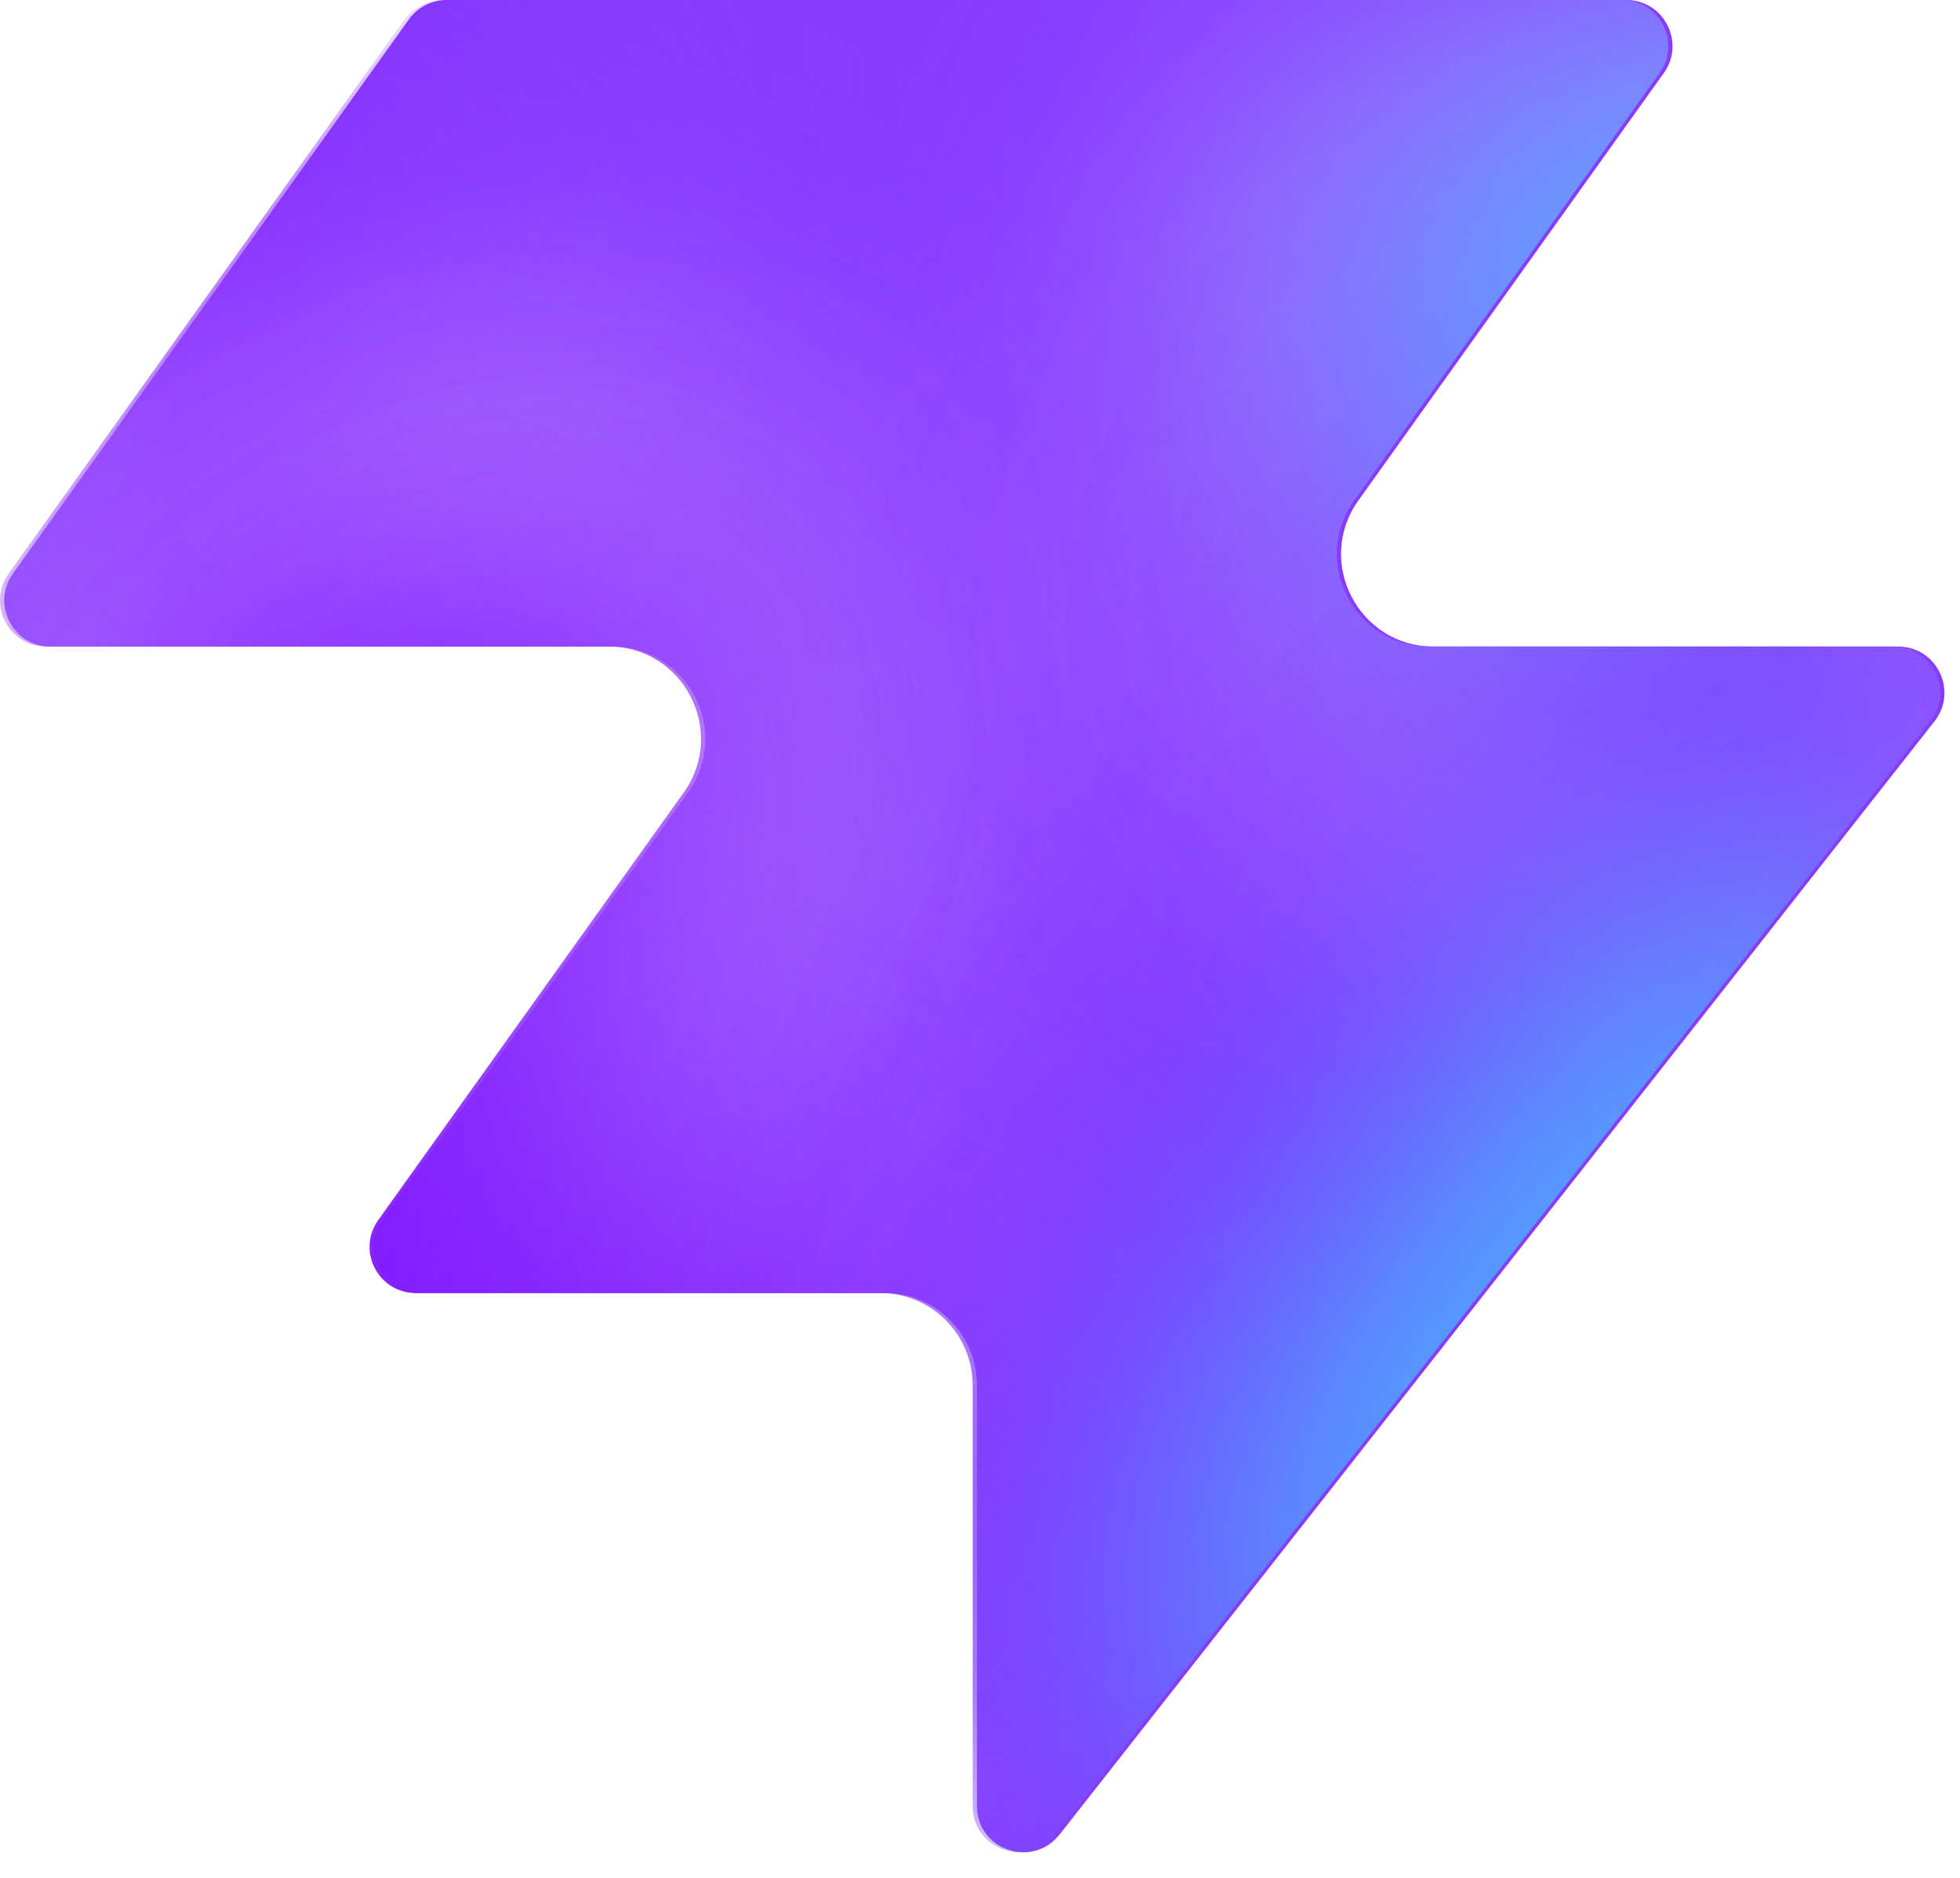
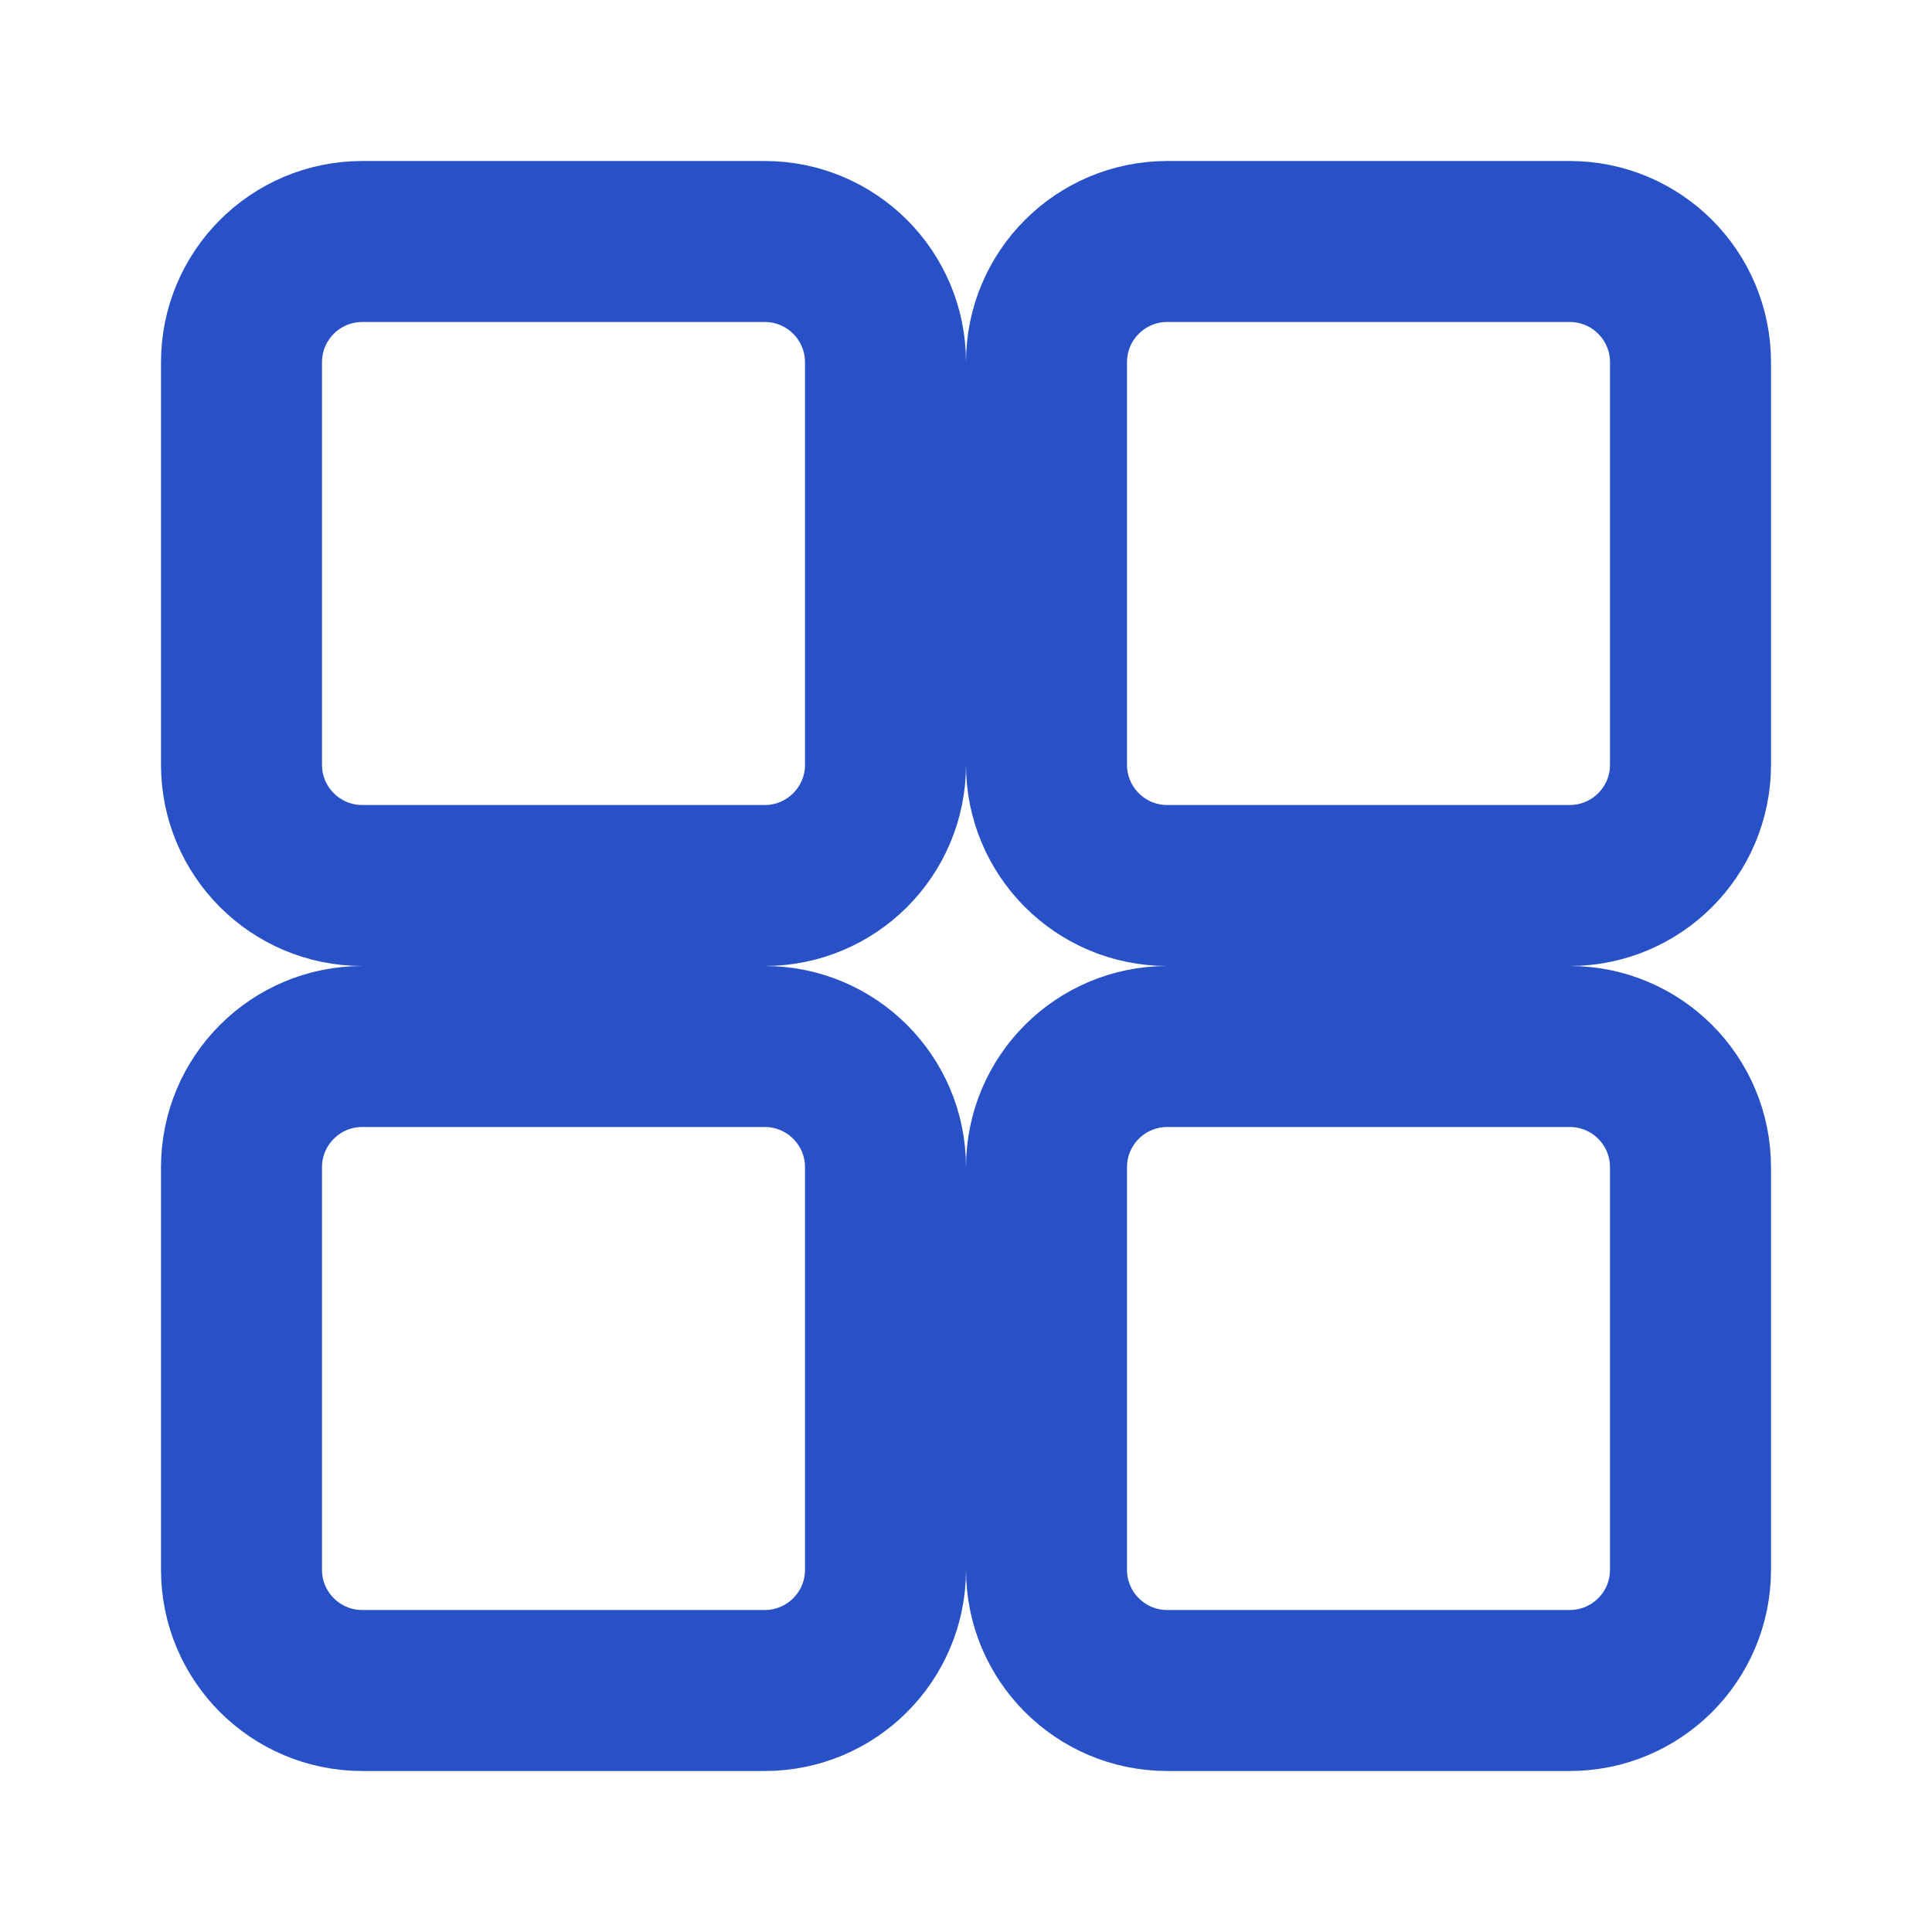
- <svg xmlns="http://www.w3.org/2000/svg" width="48" height="46" fill="none" viewBox="0 0 48 46">
-   <path fill="#863bff" d="M25.946 44.938c-.664.845-2.021.375-2.021-.698V33.937a2.26 2.26 0 0 0-2.262-2.262H10.287c-.92 0-1.456-1.04-.92-1.788l7.48-10.471c1.07-1.497 0-3.578-1.842-3.578H1.237c-.92 0-1.456-1.04-.92-1.788L10.013.474c.214-.297.556-.474.92-.474h28.894c.92 0 1.456 1.04.92 1.788l-7.48 10.471c-1.07 1.498 0 3.579 1.842 3.579h11.377c.943 0 1.473 1.088.89 1.83L25.947 44.94z" style="fill:#863bff;fill:color(display-p3 .525 .23 1);fill-opacity:1" />
-   <mask id="a" width="48" height="46" x="0" y="0" maskUnits="userSpaceOnUse" style="mask-type:alpha">
-     <path fill="#000" d="M25.842 44.938c-.664.844-2.021.375-2.021-.698V33.937a2.26 2.26 0 0 0-2.262-2.262H10.183c-.92 0-1.456-1.04-.92-1.788l7.48-10.471c1.07-1.498 0-3.579-1.842-3.579H1.133c-.92 0-1.456-1.04-.92-1.787L9.91.473c.214-.297.556-.474.92-.474h28.894c.92 0 1.456 1.04.92 1.788l-7.48 10.471c-1.07 1.498 0 3.578 1.842 3.578h11.377c.943 0 1.473 1.088.89 1.832L25.843 44.94z" style="fill:#000;fill-opacity:1" />
-   </mask>
-   <g mask="url(#a)">
-     <g filter="url(#b)">
-       <ellipse cx="5.508" cy="14.704" fill="#ede6ff" rx="5.508" ry="14.704" style="fill:#ede6ff;fill:color(display-p3 .927 .903 1);fill-opacity:1" transform="matrix(.00324 1 1 -.00324 -4.47 31.516)" />
-     </g>
-     <g filter="url(#c)">
-       <ellipse cx="10.399" cy="29.851" fill="#ede6ff" rx="10.399" ry="29.851" style="fill:#ede6ff;fill:color(display-p3 .927 .903 1);fill-opacity:1" transform="matrix(.00324 1 1 -.00324 -39.328 7.883)" />
-     </g>
-     <g filter="url(#d)">
-       <ellipse cx="5.508" cy="30.487" fill="#7e14ff" rx="5.508" ry="30.487" style="fill:#7e14ff;fill:color(display-p3 .492 .077 1);fill-opacity:1" transform="rotate(89.814 -25.913 -14.639)scale(1 -1)" />
-     </g>
-     <g filter="url(#e)">
-       <ellipse cx="5.508" cy="30.599" fill="#7e14ff" rx="5.508" ry="30.599" style="fill:#7e14ff;fill:color(display-p3 .492 .077 1);fill-opacity:1" transform="rotate(89.814 -32.644 -3.334)scale(1 -1)" />
-     </g>
-     <g filter="url(#f)">
-       <ellipse cx="5.508" cy="30.599" fill="#7e14ff" rx="5.508" ry="30.599" style="fill:#7e14ff;fill:color(display-p3 .492 .077 1);fill-opacity:1" transform="matrix(.00324 1 1 -.00324 -34.34 30.47)" />
-     </g>
-     <g filter="url(#g)">
-       <ellipse cx="14.072" cy="22.078" fill="#ede6ff" rx="14.072" ry="22.078" style="fill:#ede6ff;fill:color(display-p3 .927 .903 1);fill-opacity:1" transform="rotate(93.35 24.506 48.493)scale(-1 1)" />
-     </g>
-     <g filter="url(#h)">
-       <ellipse cx="3.47" cy="21.501" fill="#7e14ff" rx="3.47" ry="21.501" style="fill:#7e14ff;fill:color(display-p3 .492 .077 1);fill-opacity:1" transform="rotate(89.009 28.708 47.59)scale(-1 1)" />
-     </g>
-     <g filter="url(#i)">
-       <ellipse cx="3.47" cy="21.501" fill="#7e14ff" rx="3.47" ry="21.501" style="fill:#7e14ff;fill:color(display-p3 .492 .077 1);fill-opacity:1" transform="rotate(89.009 28.708 47.59)scale(-1 1)" />
-     </g>
-     <g filter="url(#j)">
-       <ellipse cx=".387" cy="8.972" fill="#7e14ff" rx="4.407" ry="29.108" style="fill:#7e14ff;fill:color(display-p3 .492 .077 1);fill-opacity:1" transform="rotate(39.51 .387 8.972)" />
-     </g>
-     <g filter="url(#k)">
-       <ellipse cx="47.523" cy="-6.092" fill="#7e14ff" rx="4.407" ry="29.108" style="fill:#7e14ff;fill:color(display-p3 .492 .077 1);fill-opacity:1" transform="rotate(37.892 47.523 -6.092)" />
-     </g>
-     <g filter="url(#l)">
-       <ellipse cx="41.412" cy="6.333" fill="#47bfff" rx="5.971" ry="9.665" style="fill:#47bfff;fill:color(display-p3 .28 .748 1);fill-opacity:1" transform="rotate(37.892 41.412 6.333)" />
-     </g>
-     <g filter="url(#m)">
-       <ellipse cx="-1.879" cy="38.332" fill="#7e14ff" rx="4.407" ry="29.108" style="fill:#7e14ff;fill:color(display-p3 .492 .077 1);fill-opacity:1" transform="rotate(37.892 -1.88 38.332)" />
-     </g>
-     <g filter="url(#n)">
-       <ellipse cx="-1.879" cy="38.332" fill="#7e14ff" rx="4.407" ry="29.108" style="fill:#7e14ff;fill:color(display-p3 .492 .077 1);fill-opacity:1" transform="rotate(37.892 -1.88 38.332)" />
-     </g>
-     <g filter="url(#o)">
-       <ellipse cx="35.651" cy="29.907" fill="#7e14ff" rx="4.407" ry="29.108" style="fill:#7e14ff;fill:color(display-p3 .492 .077 1);fill-opacity:1" transform="rotate(37.892 35.651 29.907)" />
-     </g>
-     <g filter="url(#p)">
-       <ellipse cx="38.418" cy="32.4" fill="#47bfff" rx="5.971" ry="15.297" style="fill:#47bfff;fill:color(display-p3 .28 .748 1);fill-opacity:1" transform="rotate(37.892 38.418 32.4)" />
-     </g>
-   </g>
-   <defs>
-     <filter id="b" width="60.045" height="41.654" x="-19.77" y="16.149" color-interpolation-filters="sRGB" filterUnits="userSpaceOnUse">
-       <feFlood flood-opacity="0" result="BackgroundImageFix" />
-       <feBlend in="SourceGraphic" in2="BackgroundImageFix" result="shape" />
-       <feGaussianBlur result="effect1_foregroundBlur_2002_17158" stdDeviation="7.659" />
-     </filter>
-     <filter id="c" width="90.34" height="51.437" x="-54.613" y="-7.533" color-interpolation-filters="sRGB" filterUnits="userSpaceOnUse">
-       <feFlood flood-opacity="0" result="BackgroundImageFix" />
-       <feBlend in="SourceGraphic" in2="BackgroundImageFix" result="shape" />
-       <feGaussianBlur result="effect1_foregroundBlur_2002_17158" stdDeviation="7.659" />
-     </filter>
-     <filter id="d" width="79.355" height="29.4" x="-49.64" y="2.03" color-interpolation-filters="sRGB" filterUnits="userSpaceOnUse">
-       <feFlood flood-opacity="0" result="BackgroundImageFix" />
-       <feBlend in="SourceGraphic" in2="BackgroundImageFix" result="shape" />
-       <feGaussianBlur result="effect1_foregroundBlur_2002_17158" stdDeviation="4.596" />
-     </filter>
-     <filter id="e" width="79.579" height="29.4" x="-45.045" y="20.029" color-interpolation-filters="sRGB" filterUnits="userSpaceOnUse">
-       <feFlood flood-opacity="0" result="BackgroundImageFix" />
-       <feBlend in="SourceGraphic" in2="BackgroundImageFix" result="shape" />
-       <feGaussianBlur result="effect1_foregroundBlur_2002_17158" stdDeviation="4.596" />
-     </filter>
-     <filter id="f" width="79.579" height="29.4" x="-43.513" y="21.178" color-interpolation-filters="sRGB" filterUnits="userSpaceOnUse">
-       <feFlood flood-opacity="0" result="BackgroundImageFix" />
-       <feBlend in="SourceGraphic" in2="BackgroundImageFix" result="shape" />
-       <feGaussianBlur result="effect1_foregroundBlur_2002_17158" stdDeviation="4.596" />
-     </filter>
-     <filter id="g" width="74.749" height="58.852" x="15.756" y="-17.901" color-interpolation-filters="sRGB" filterUnits="userSpaceOnUse">
-       <feFlood flood-opacity="0" result="BackgroundImageFix" />
-       <feBlend in="SourceGraphic" in2="BackgroundImageFix" result="shape" />
-       <feGaussianBlur result="effect1_foregroundBlur_2002_17158" stdDeviation="7.659" />
-     </filter>
-     <filter id="h" width="61.377" height="25.362" x="23.548" y="2.284" color-interpolation-filters="sRGB" filterUnits="userSpaceOnUse">
-       <feFlood flood-opacity="0" result="BackgroundImageFix" />
-       <feBlend in="SourceGraphic" in2="BackgroundImageFix" result="shape" />
-       <feGaussianBlur result="effect1_foregroundBlur_2002_17158" stdDeviation="4.596" />
-     </filter>
-     <filter id="i" width="61.377" height="25.362" x="23.548" y="2.284" color-interpolation-filters="sRGB" filterUnits="userSpaceOnUse">
-       <feFlood flood-opacity="0" result="BackgroundImageFix" />
-       <feBlend in="SourceGraphic" in2="BackgroundImageFix" result="shape" />
-       <feGaussianBlur result="effect1_foregroundBlur_2002_17158" stdDeviation="4.596" />
-     </filter>
-     <filter id="j" width="56.045" height="63.649" x="-27.636" y="-22.853" color-interpolation-filters="sRGB" filterUnits="userSpaceOnUse">
-       <feFlood flood-opacity="0" result="BackgroundImageFix" />
-       <feBlend in="SourceGraphic" in2="BackgroundImageFix" result="shape" />
-       <feGaussianBlur result="effect1_foregroundBlur_2002_17158" stdDeviation="4.596" />
-     </filter>
-     <filter id="k" width="54.814" height="64.646" x="20.116" y="-38.415" color-interpolation-filters="sRGB" filterUnits="userSpaceOnUse">
-       <feFlood flood-opacity="0" result="BackgroundImageFix" />
-       <feBlend in="SourceGraphic" in2="BackgroundImageFix" result="shape" />
-       <feGaussianBlur result="effect1_foregroundBlur_2002_17158" stdDeviation="4.596" />
-     </filter>
-     <filter id="l" width="33.541" height="35.313" x="24.641" y="-11.323" color-interpolation-filters="sRGB" filterUnits="userSpaceOnUse">
-       <feFlood flood-opacity="0" result="BackgroundImageFix" />
-       <feBlend in="SourceGraphic" in2="BackgroundImageFix" result="shape" />
-       <feGaussianBlur result="effect1_foregroundBlur_2002_17158" stdDeviation="4.596" />
-     </filter>
-     <filter id="m" width="54.814" height="64.646" x="-29.286" y="6.009" color-interpolation-filters="sRGB" filterUnits="userSpaceOnUse">
-       <feFlood flood-opacity="0" result="BackgroundImageFix" />
-       <feBlend in="SourceGraphic" in2="BackgroundImageFix" result="shape" />
-       <feGaussianBlur result="effect1_foregroundBlur_2002_17158" stdDeviation="4.596" />
-     </filter>
-     <filter id="n" width="54.814" height="64.646" x="-29.286" y="6.009" color-interpolation-filters="sRGB" filterUnits="userSpaceOnUse">
-       <feFlood flood-opacity="0" result="BackgroundImageFix" />
-       <feBlend in="SourceGraphic" in2="BackgroundImageFix" result="shape" />
-       <feGaussianBlur result="effect1_foregroundBlur_2002_17158" stdDeviation="4.596" />
-     </filter>
-     <filter id="o" width="54.814" height="64.646" x="8.244" y="-2.416" color-interpolation-filters="sRGB" filterUnits="userSpaceOnUse">
-       <feFlood flood-opacity="0" result="BackgroundImageFix" />
-       <feBlend in="SourceGraphic" in2="BackgroundImageFix" result="shape" />
-       <feGaussianBlur result="effect1_foregroundBlur_2002_17158" stdDeviation="4.596" />
-     </filter>
-     <filter id="p" width="39.409" height="43.623" x="18.713" y="10.588" color-interpolation-filters="sRGB" filterUnits="userSpaceOnUse">
-       <feFlood flood-opacity="0" result="BackgroundImageFix" />
-       <feBlend in="SourceGraphic" in2="BackgroundImageFix" result="shape" />
-       <feGaussianBlur result="effect1_foregroundBlur_2002_17158" stdDeviation="4.596" />
-     </filter>
-   </defs>
+ <svg xmlns="http://www.w3.org/2000/svg" viewBox="0 0 24 24" fill="none" stroke="#2851C8" stroke-width="2">
+   <rect x="3" y="3" width="8" height="8" rx="1.5" />
+   <rect x="13" y="3" width="8" height="8" rx="1.5" />
+   <rect x="3" y="13" width="8" height="8" rx="1.5" />
+   <rect x="13" y="13" width="8" height="8" rx="1.5" />
</svg>
